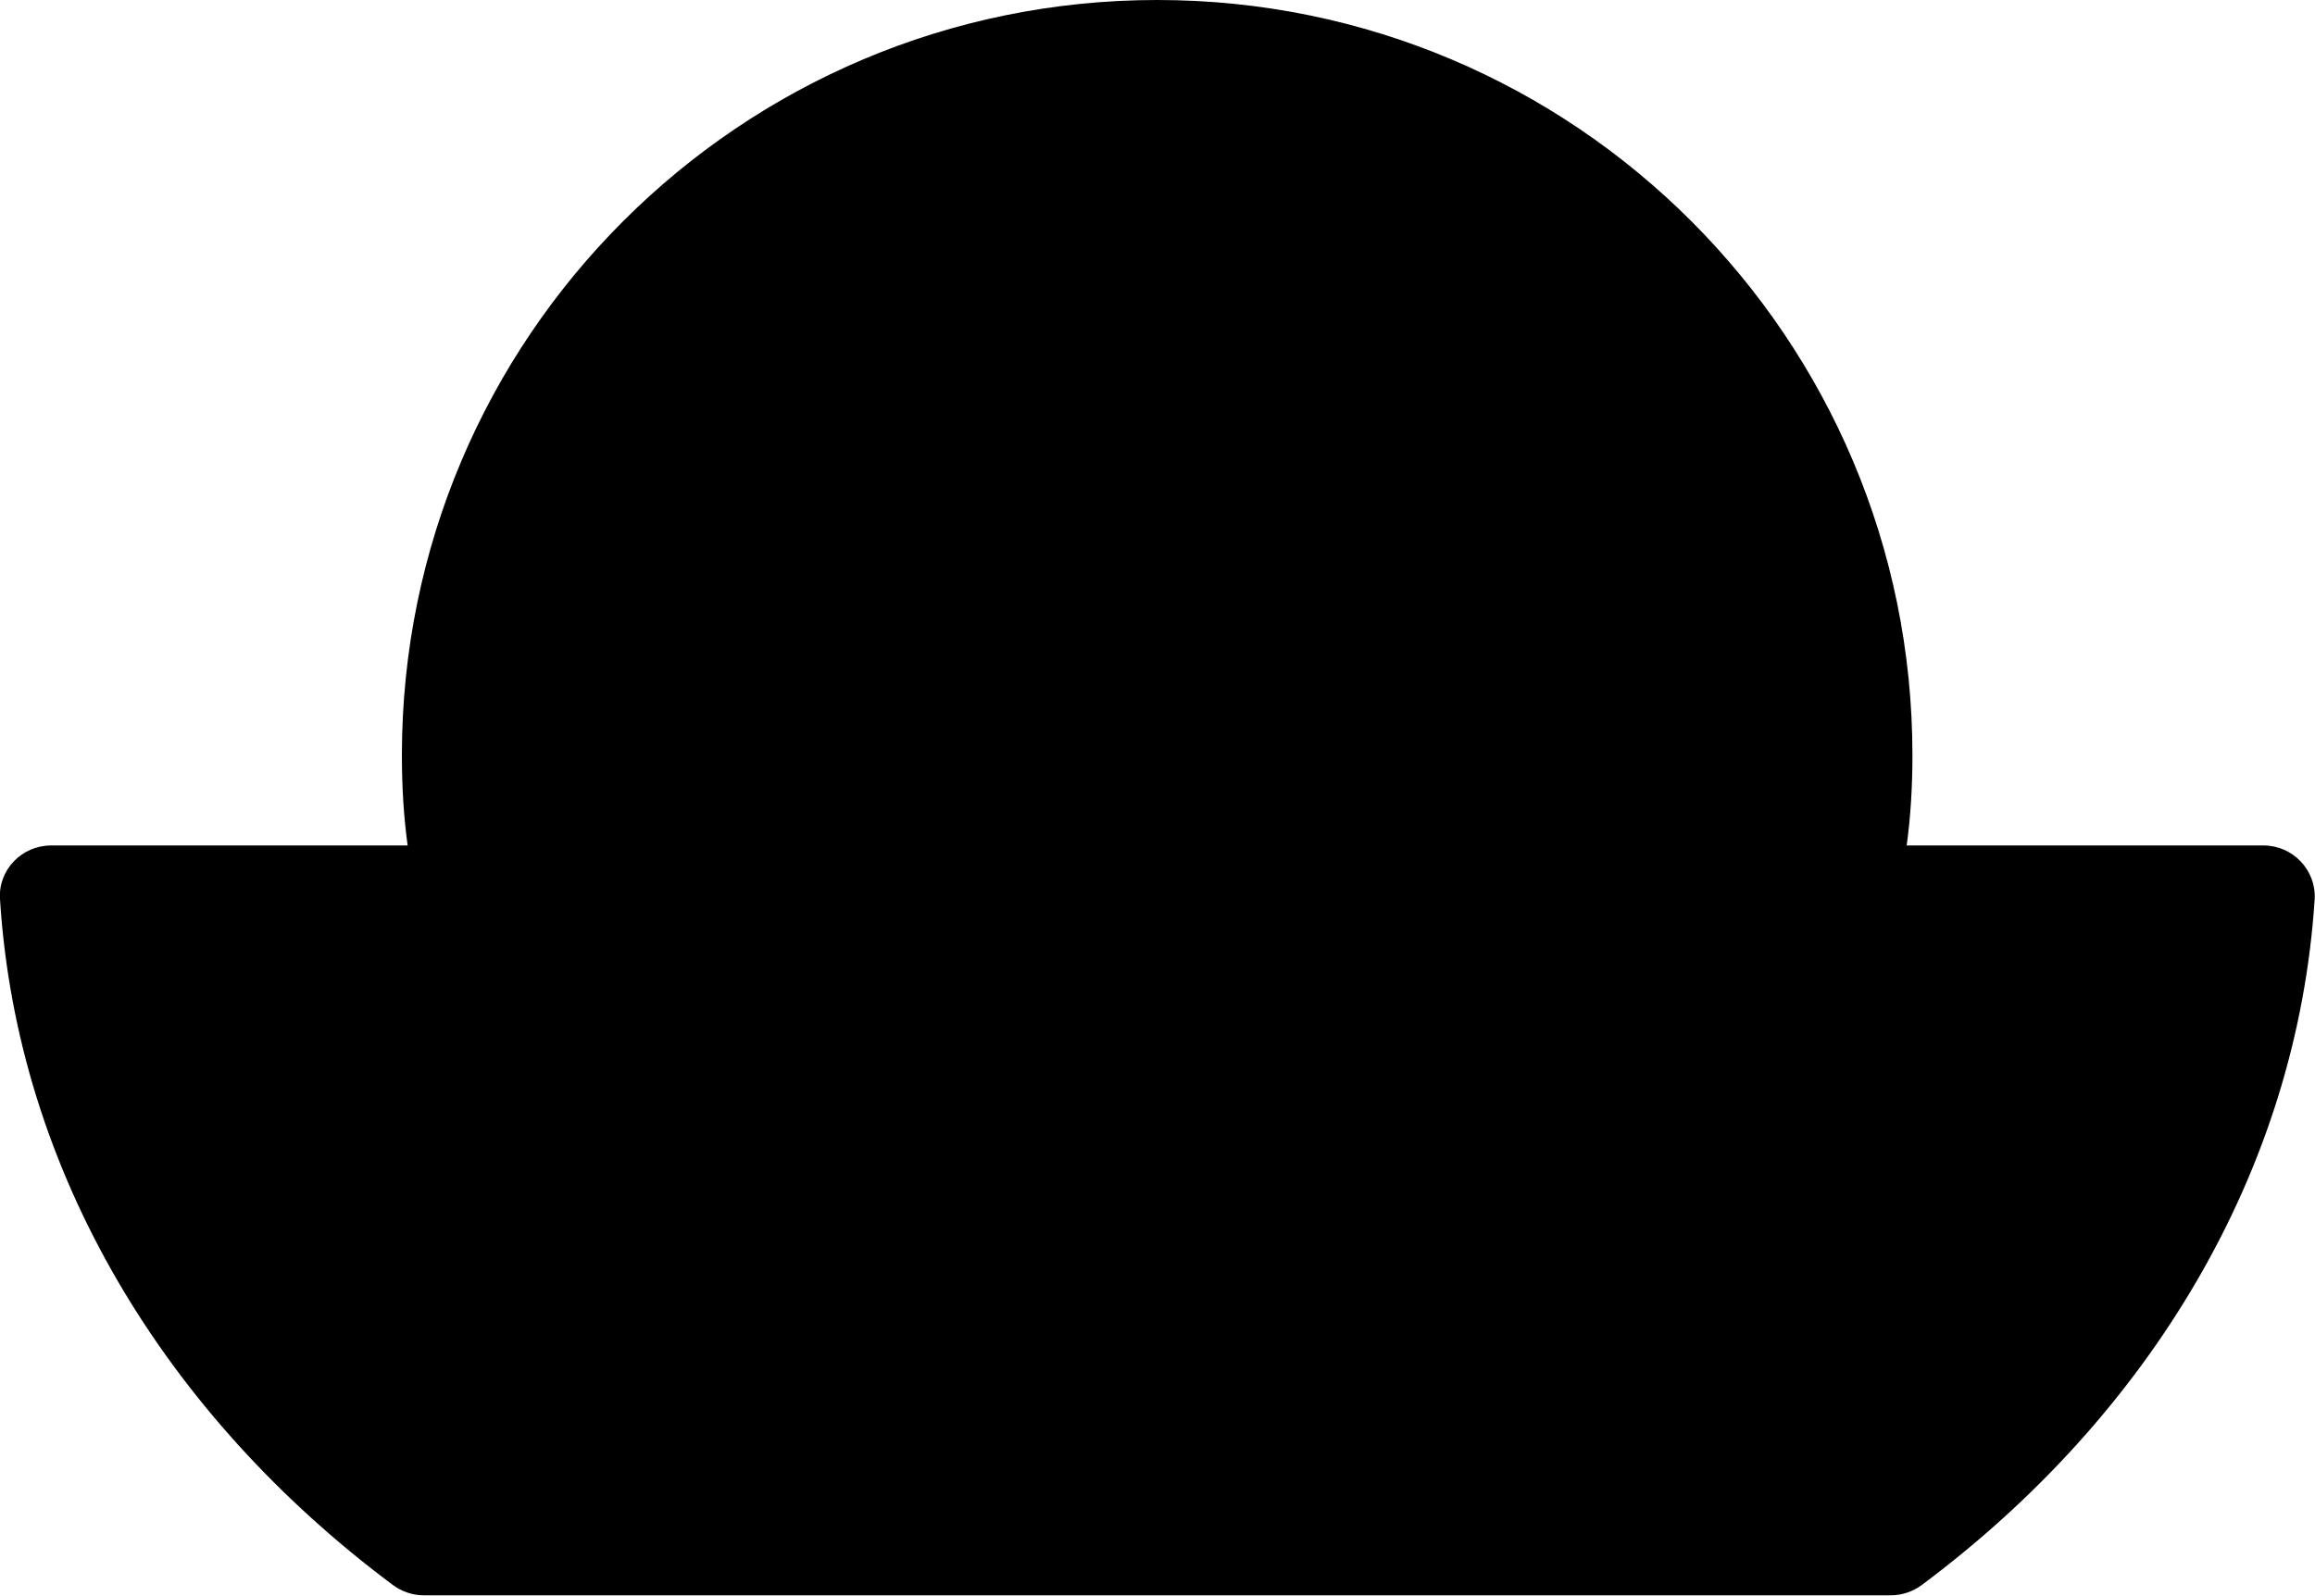
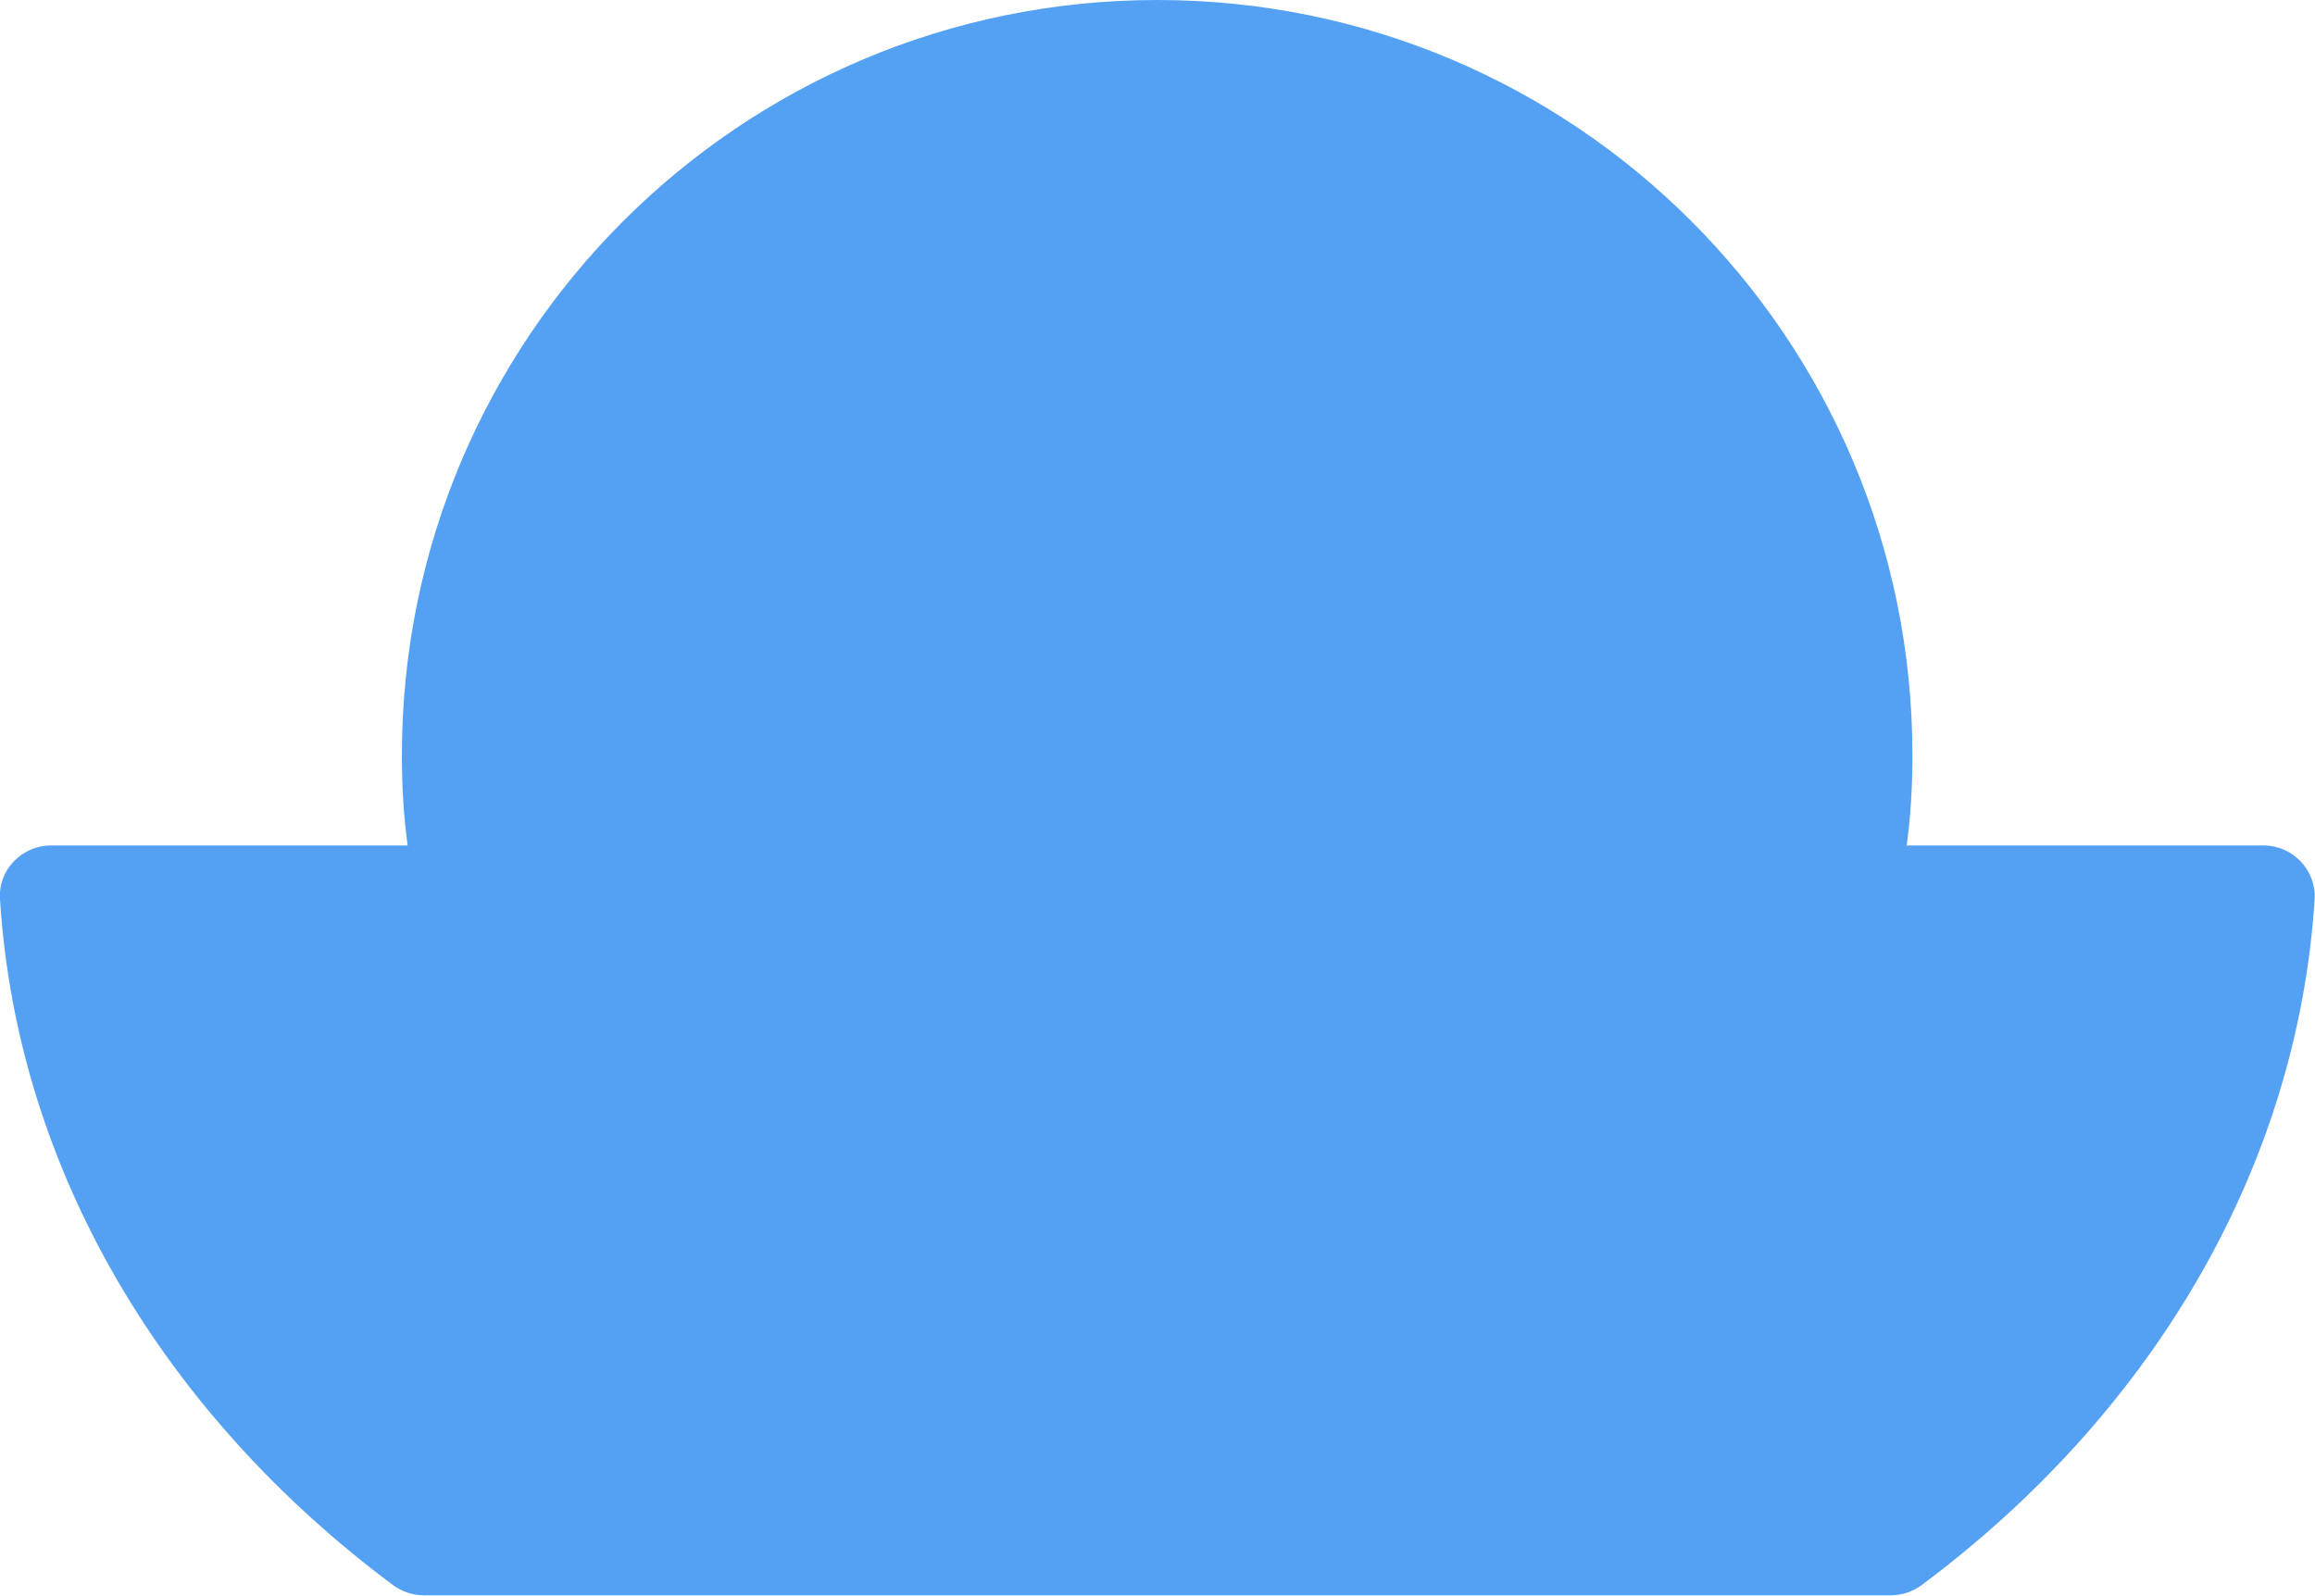
<svg xmlns="http://www.w3.org/2000/svg" id="Layer_2" data-name="Layer 2" viewBox="0 0 68.49 47.21">
+   <defs>
+     <style>
+       .cls-1 {
+         fill: #54a1f3;
+       }
+     </style>
+   </defs>
  <g id="Layer_1-2" data-name="Layer 1">
-     <path d="M68.48,26.61c-.52,8.08-4.91,15.29-11.63,20.3-.26.19-.58.3-.91.3H12.53c-.32,0-.64-.11-.9-.3C4.91,41.9.51,34.7,0,26.61c-.06-.86.64-1.59,1.51-1.59h10.55c-.12-.88-.17-1.77-.17-2.67C11.89,10,21.9,0,34.24,0s22.34,10,22.34,22.35c0,.9-.05,1.79-.17,2.67h10.56c.86,0,1.56.73,1.51,1.59Z" />
+     <path class="cls-1" d="M68.48,26.61c-.52,8.08-4.91,15.29-11.63,20.3-.26.19-.58.3-.91.3H12.53c-.32,0-.64-.11-.9-.3C4.91,41.9.51,34.7,0,26.61c-.06-.86.64-1.59,1.51-1.59h10.55c-.12-.88-.17-1.77-.17-2.67C11.89,10,21.9,0,34.24,0s22.34,10,22.34,22.35c0,.9-.05,1.79-.17,2.67h10.56c.86,0,1.56.73,1.51,1.59Z" />
  </g>
</svg>
